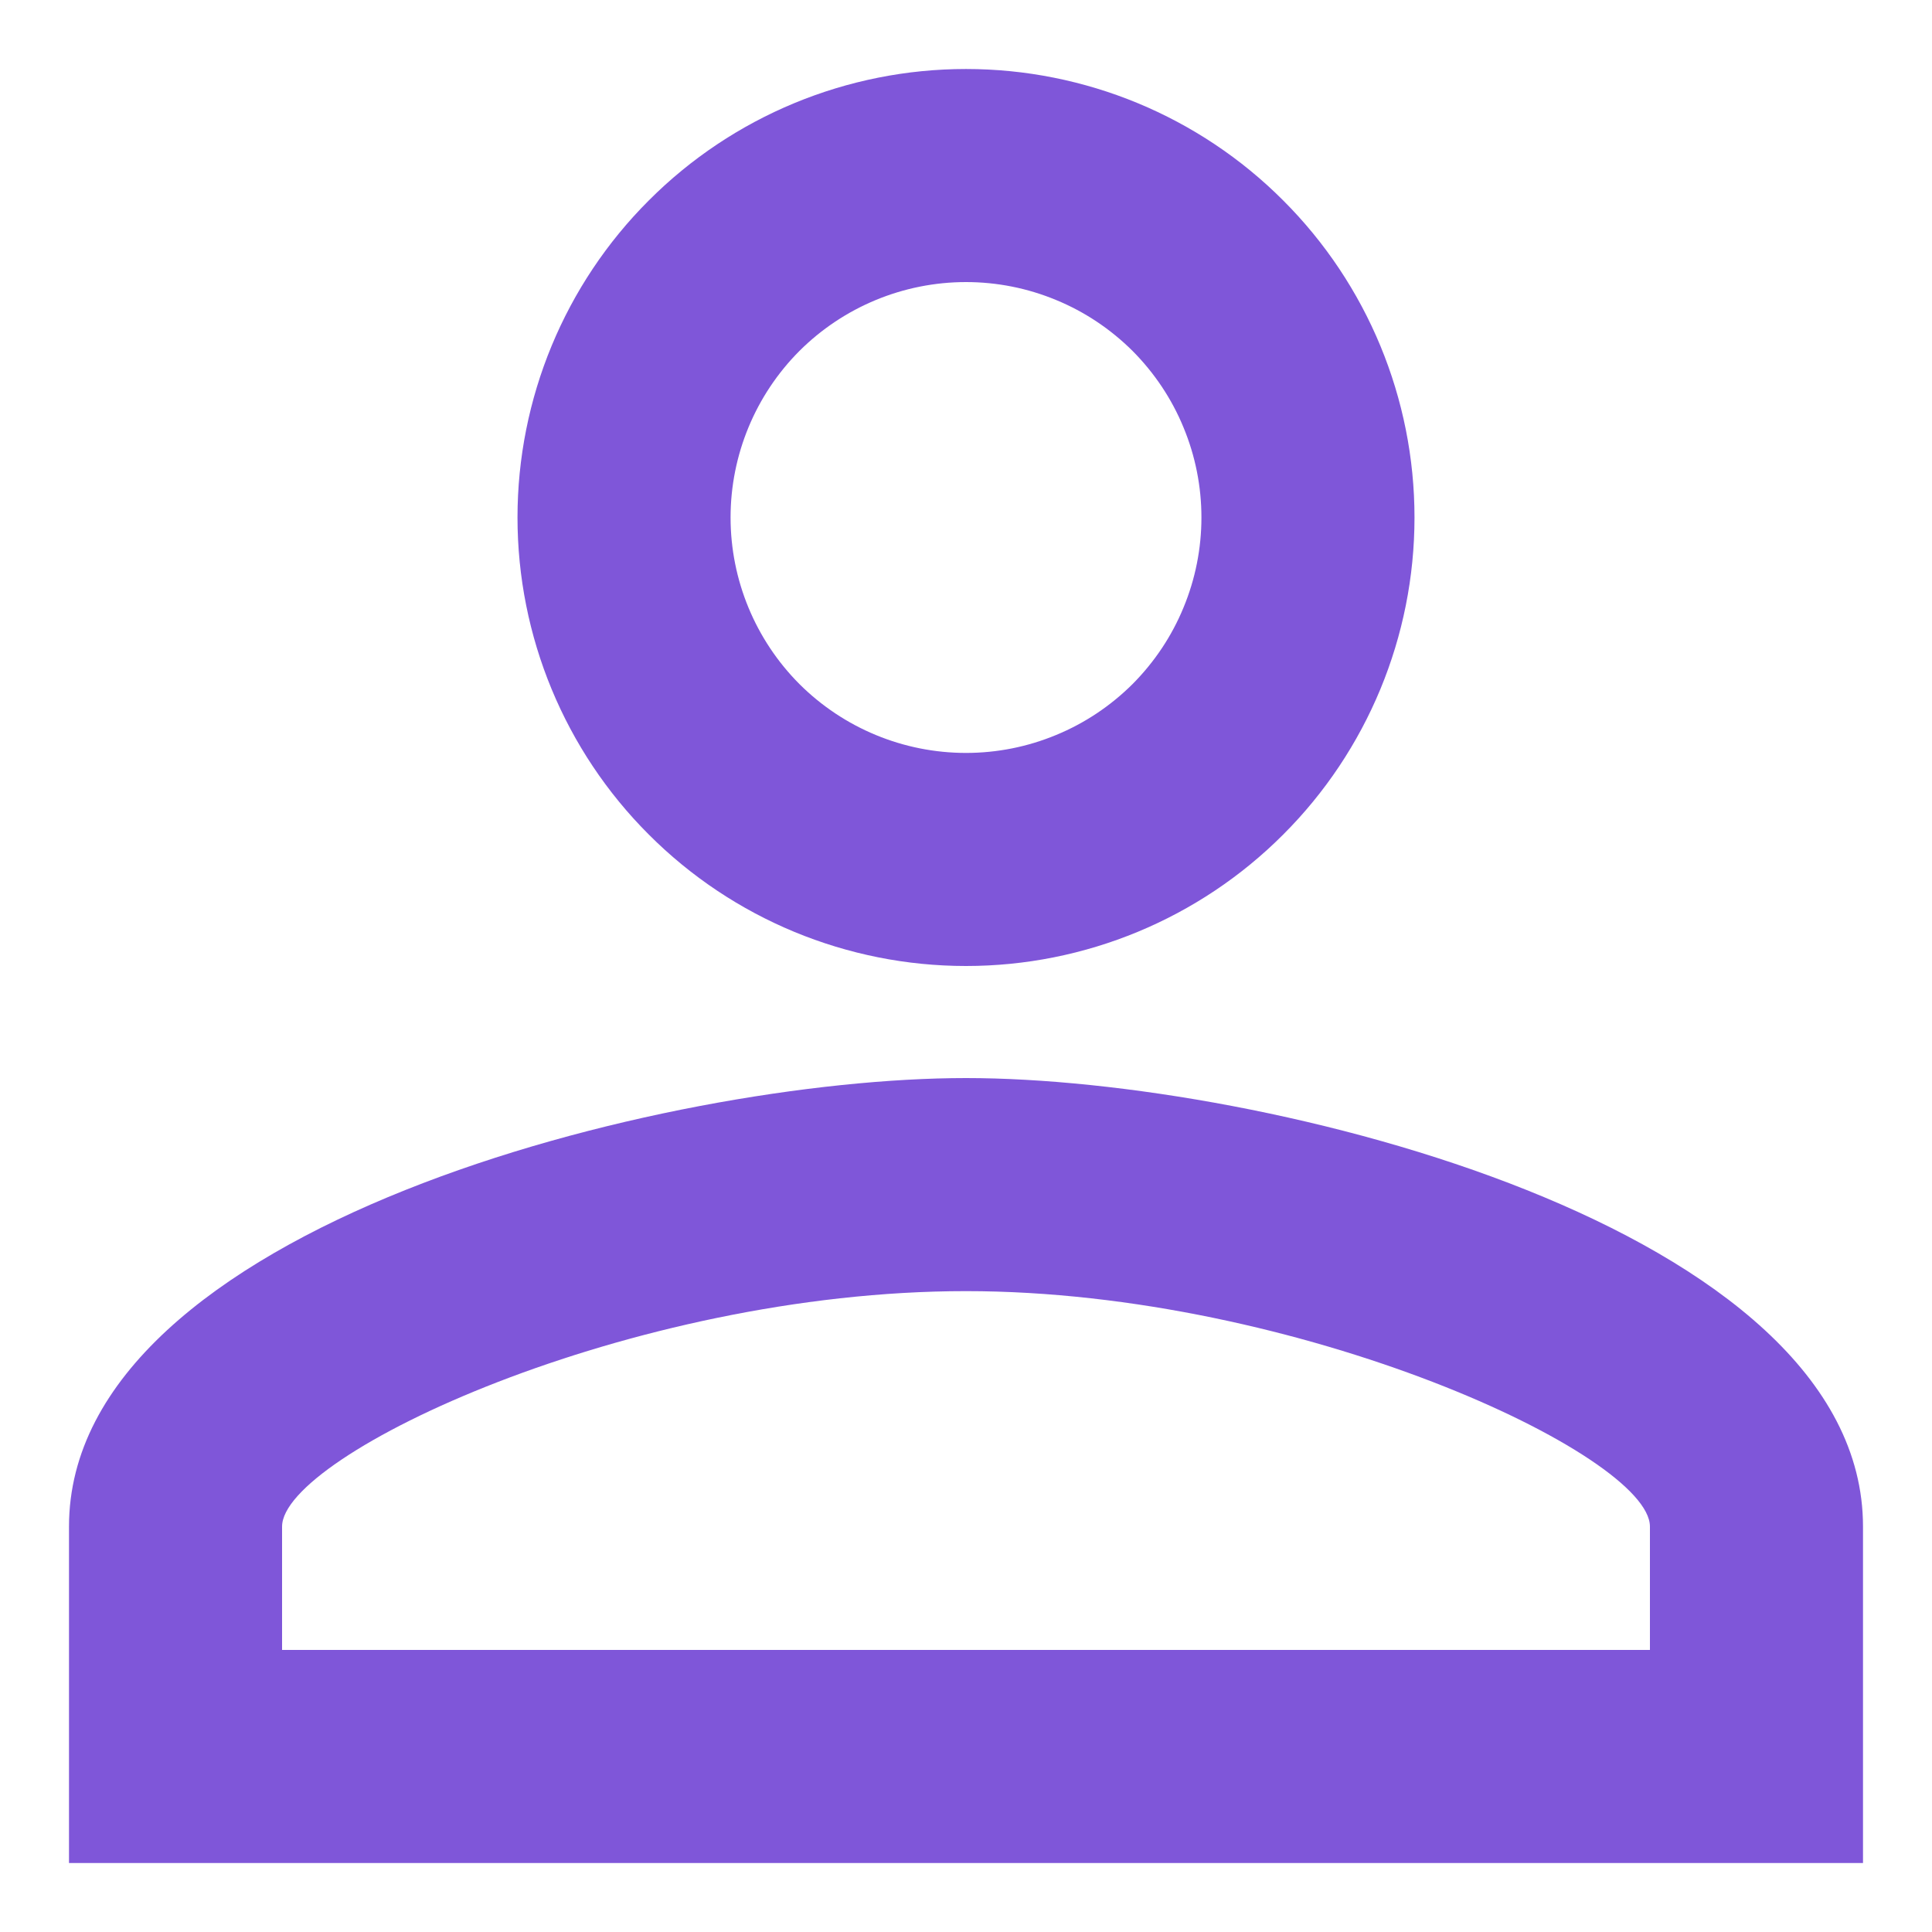
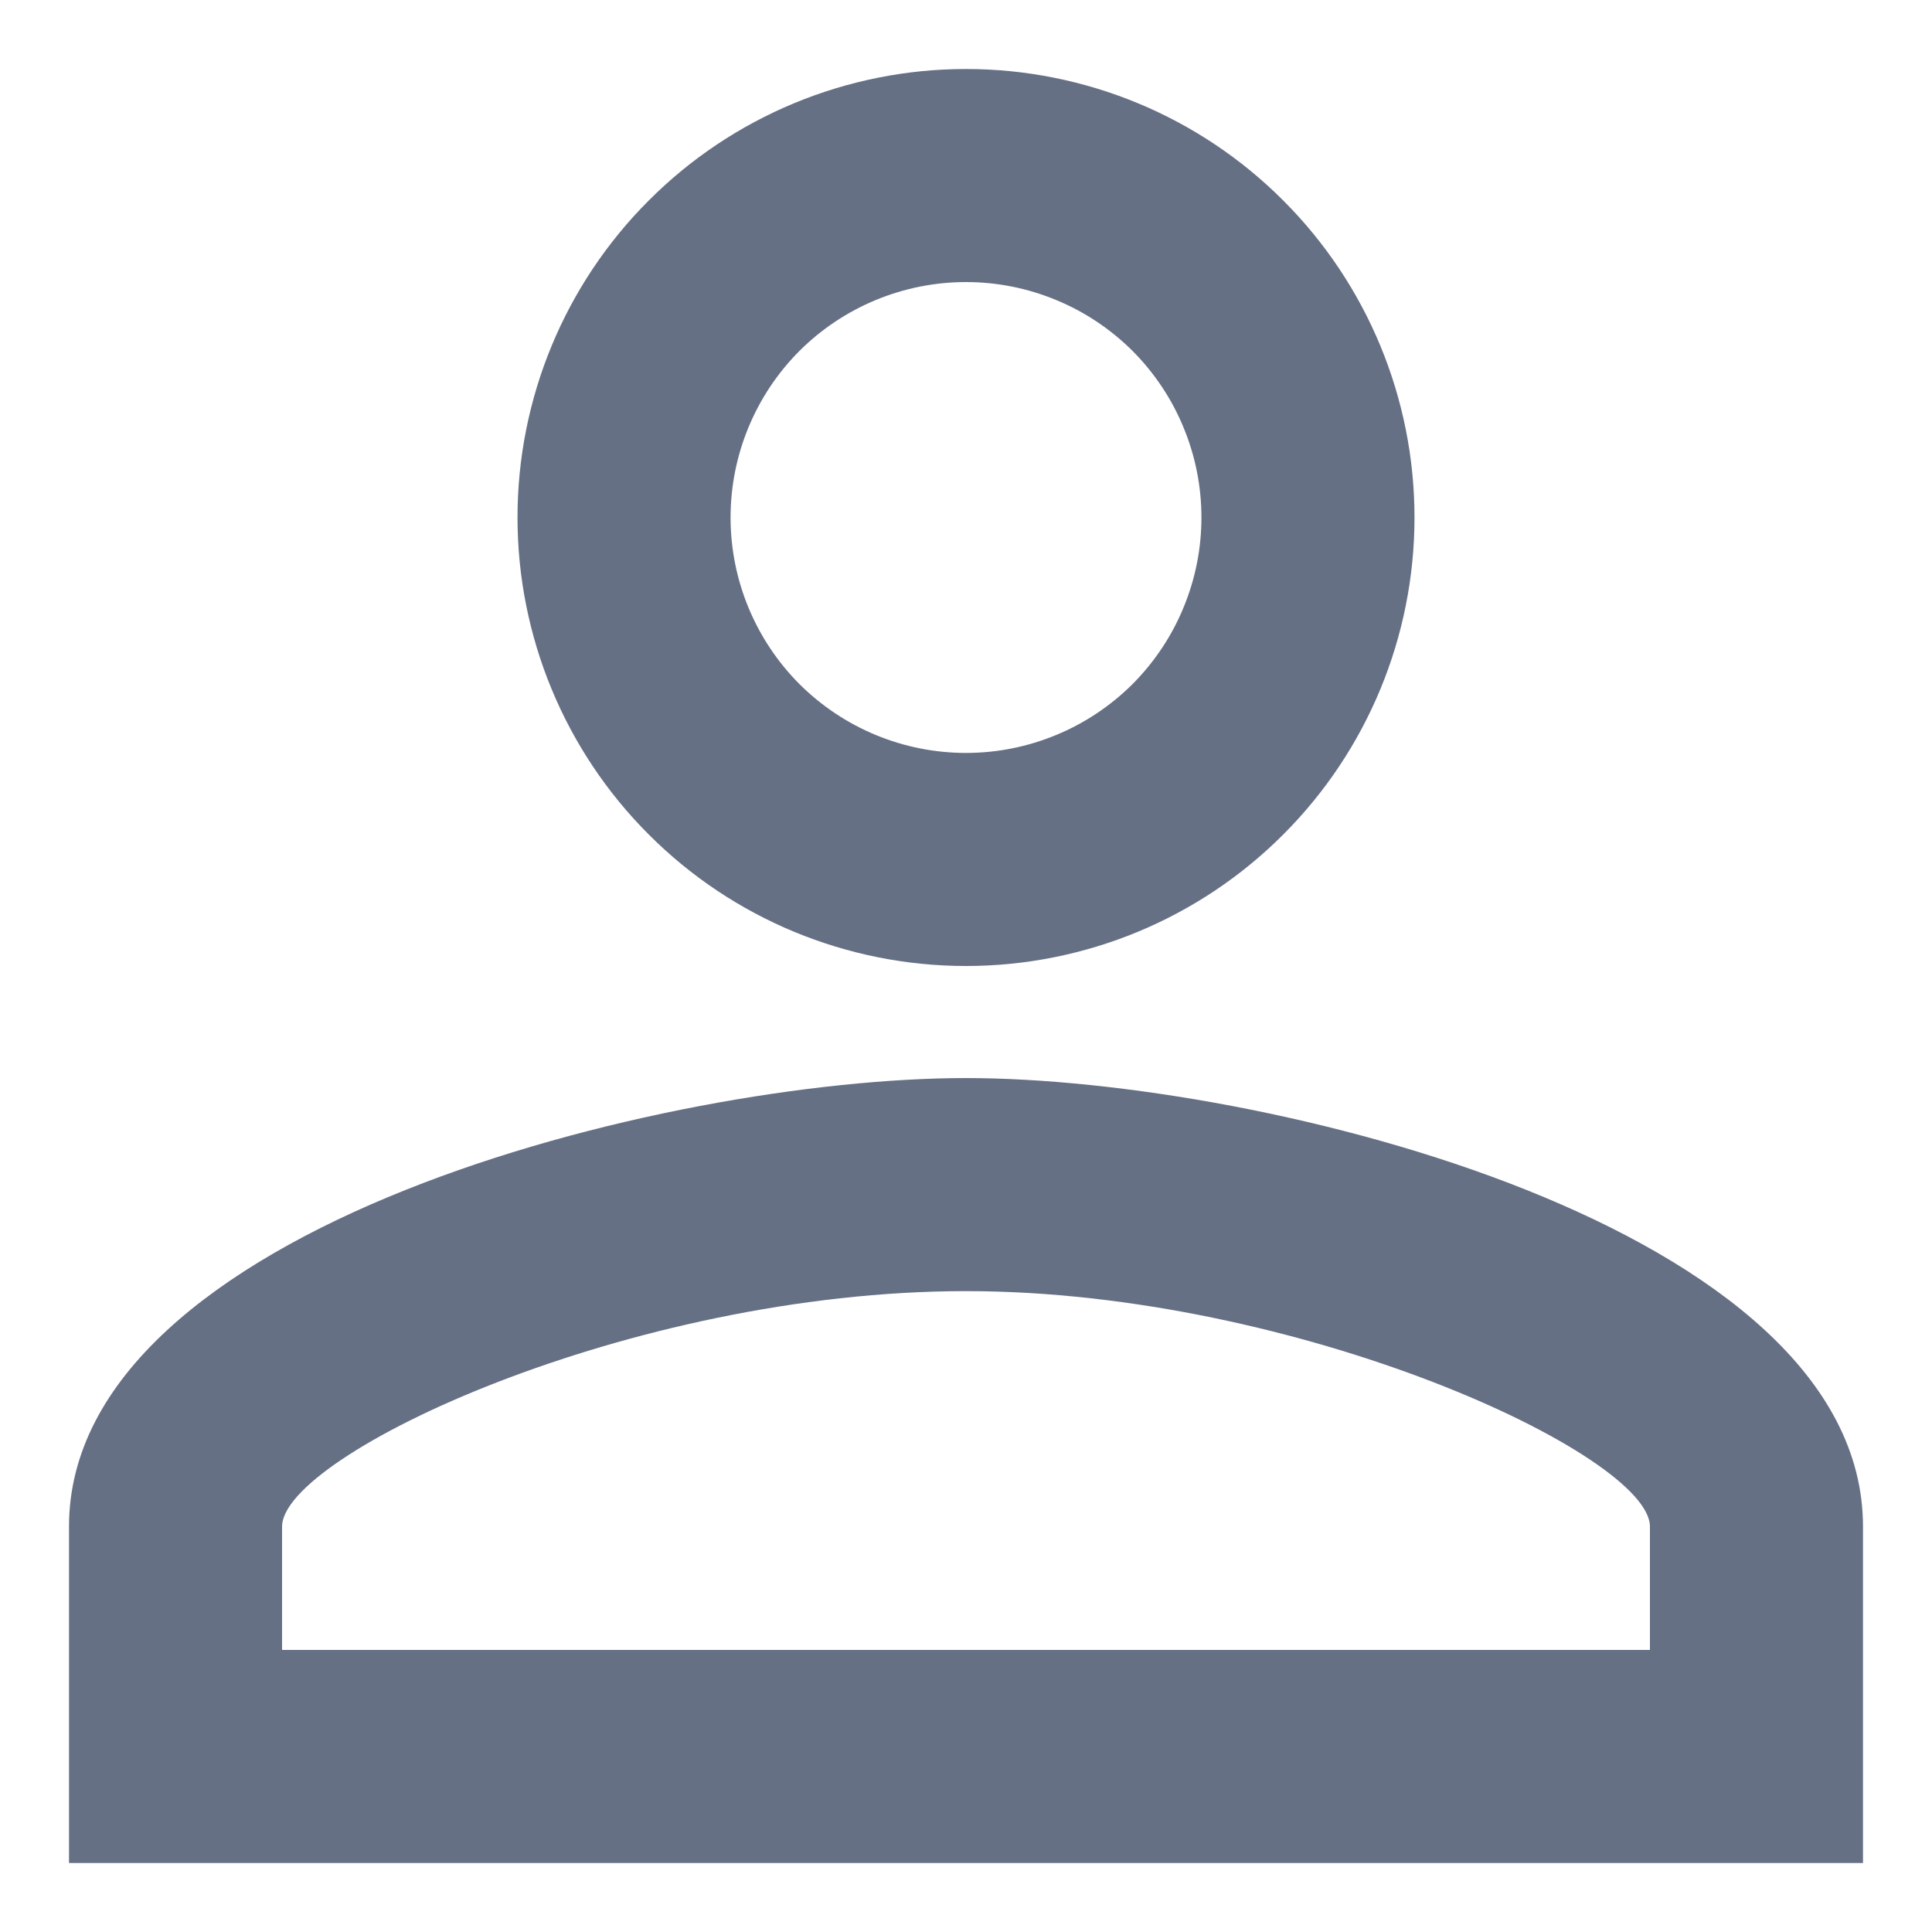
<svg xmlns="http://www.w3.org/2000/svg" width="14" height="14" viewBox="0 0 14 14" fill="none">
-   <path d="M7 0.5C6.138 0.5 5.311 0.842 4.702 1.452C4.092 2.061 3.75 2.888 3.75 3.75C3.75 4.612 4.092 5.439 4.702 6.048C5.311 6.658 6.138 7 7 7C7.862 7 8.689 6.658 9.298 6.048C9.908 5.439 10.25 4.612 10.25 3.75C10.25 2.888 9.908 2.061 9.298 1.452C8.689 0.842 7.862 0.5 7 0.5ZM7 5.456C6.547 5.456 6.113 5.276 5.793 4.957C5.474 4.637 5.294 4.203 5.294 3.75C5.294 3.297 5.474 2.863 5.793 2.543C6.113 2.224 6.547 2.044 7 2.044C7.224 2.044 7.446 2.088 7.653 2.174C7.86 2.259 8.048 2.385 8.207 2.543C8.365 2.702 8.491 2.89 8.576 3.097C8.662 3.304 8.706 3.526 8.706 3.75C8.706 3.974 8.662 4.196 8.576 4.403C8.491 4.61 8.365 4.798 8.207 4.957C8.048 5.115 7.86 5.241 7.653 5.326C7.446 5.412 7.224 5.456 7 5.456ZM7 7.812C4.831 7.812 0.5 8.893 0.5 11.062V13.5H13.5V11.062C13.5 8.893 9.169 7.812 7 7.812ZM11.956 11.956H2.044V11.062C2.044 10.543 4.562 9.356 7 9.356C9.413 9.356 11.956 10.543 11.956 11.062V11.956Z" fill="#7F56D9" />
+   <path d="M7 0.5C6.138 0.5 5.311 0.842 4.702 1.452C4.092 2.061 3.75 2.888 3.75 3.75C3.75 4.612 4.092 5.439 4.702 6.048C5.311 6.658 6.138 7 7 7C7.862 7 8.689 6.658 9.298 6.048C9.908 5.439 10.25 4.612 10.25 3.75C10.25 2.888 9.908 2.061 9.298 1.452C8.689 0.842 7.862 0.5 7 0.5ZM7 5.456C6.547 5.456 6.113 5.276 5.793 4.957C5.474 4.637 5.294 4.203 5.294 3.75C5.294 3.297 5.474 2.863 5.793 2.543C6.113 2.224 6.547 2.044 7 2.044C7.224 2.044 7.446 2.088 7.653 2.174C7.86 2.259 8.048 2.385 8.207 2.543C8.365 2.702 8.491 2.89 8.576 3.097C8.662 3.304 8.706 3.526 8.706 3.75C8.706 3.974 8.662 4.196 8.576 4.403C8.491 4.61 8.365 4.798 8.207 4.957C8.048 5.115 7.86 5.241 7.653 5.326C7.446 5.412 7.224 5.456 7 5.456ZM7 7.812C4.831 7.812 0.5 8.893 0.5 11.062V13.5H13.5V11.062C13.5 8.893 9.169 7.812 7 7.812ZM11.956 11.956H2.044V11.062C2.044 10.543 4.562 9.356 7 9.356C9.413 9.356 11.956 10.543 11.956 11.062V11.956Z" fill="#667085" />
</svg>
